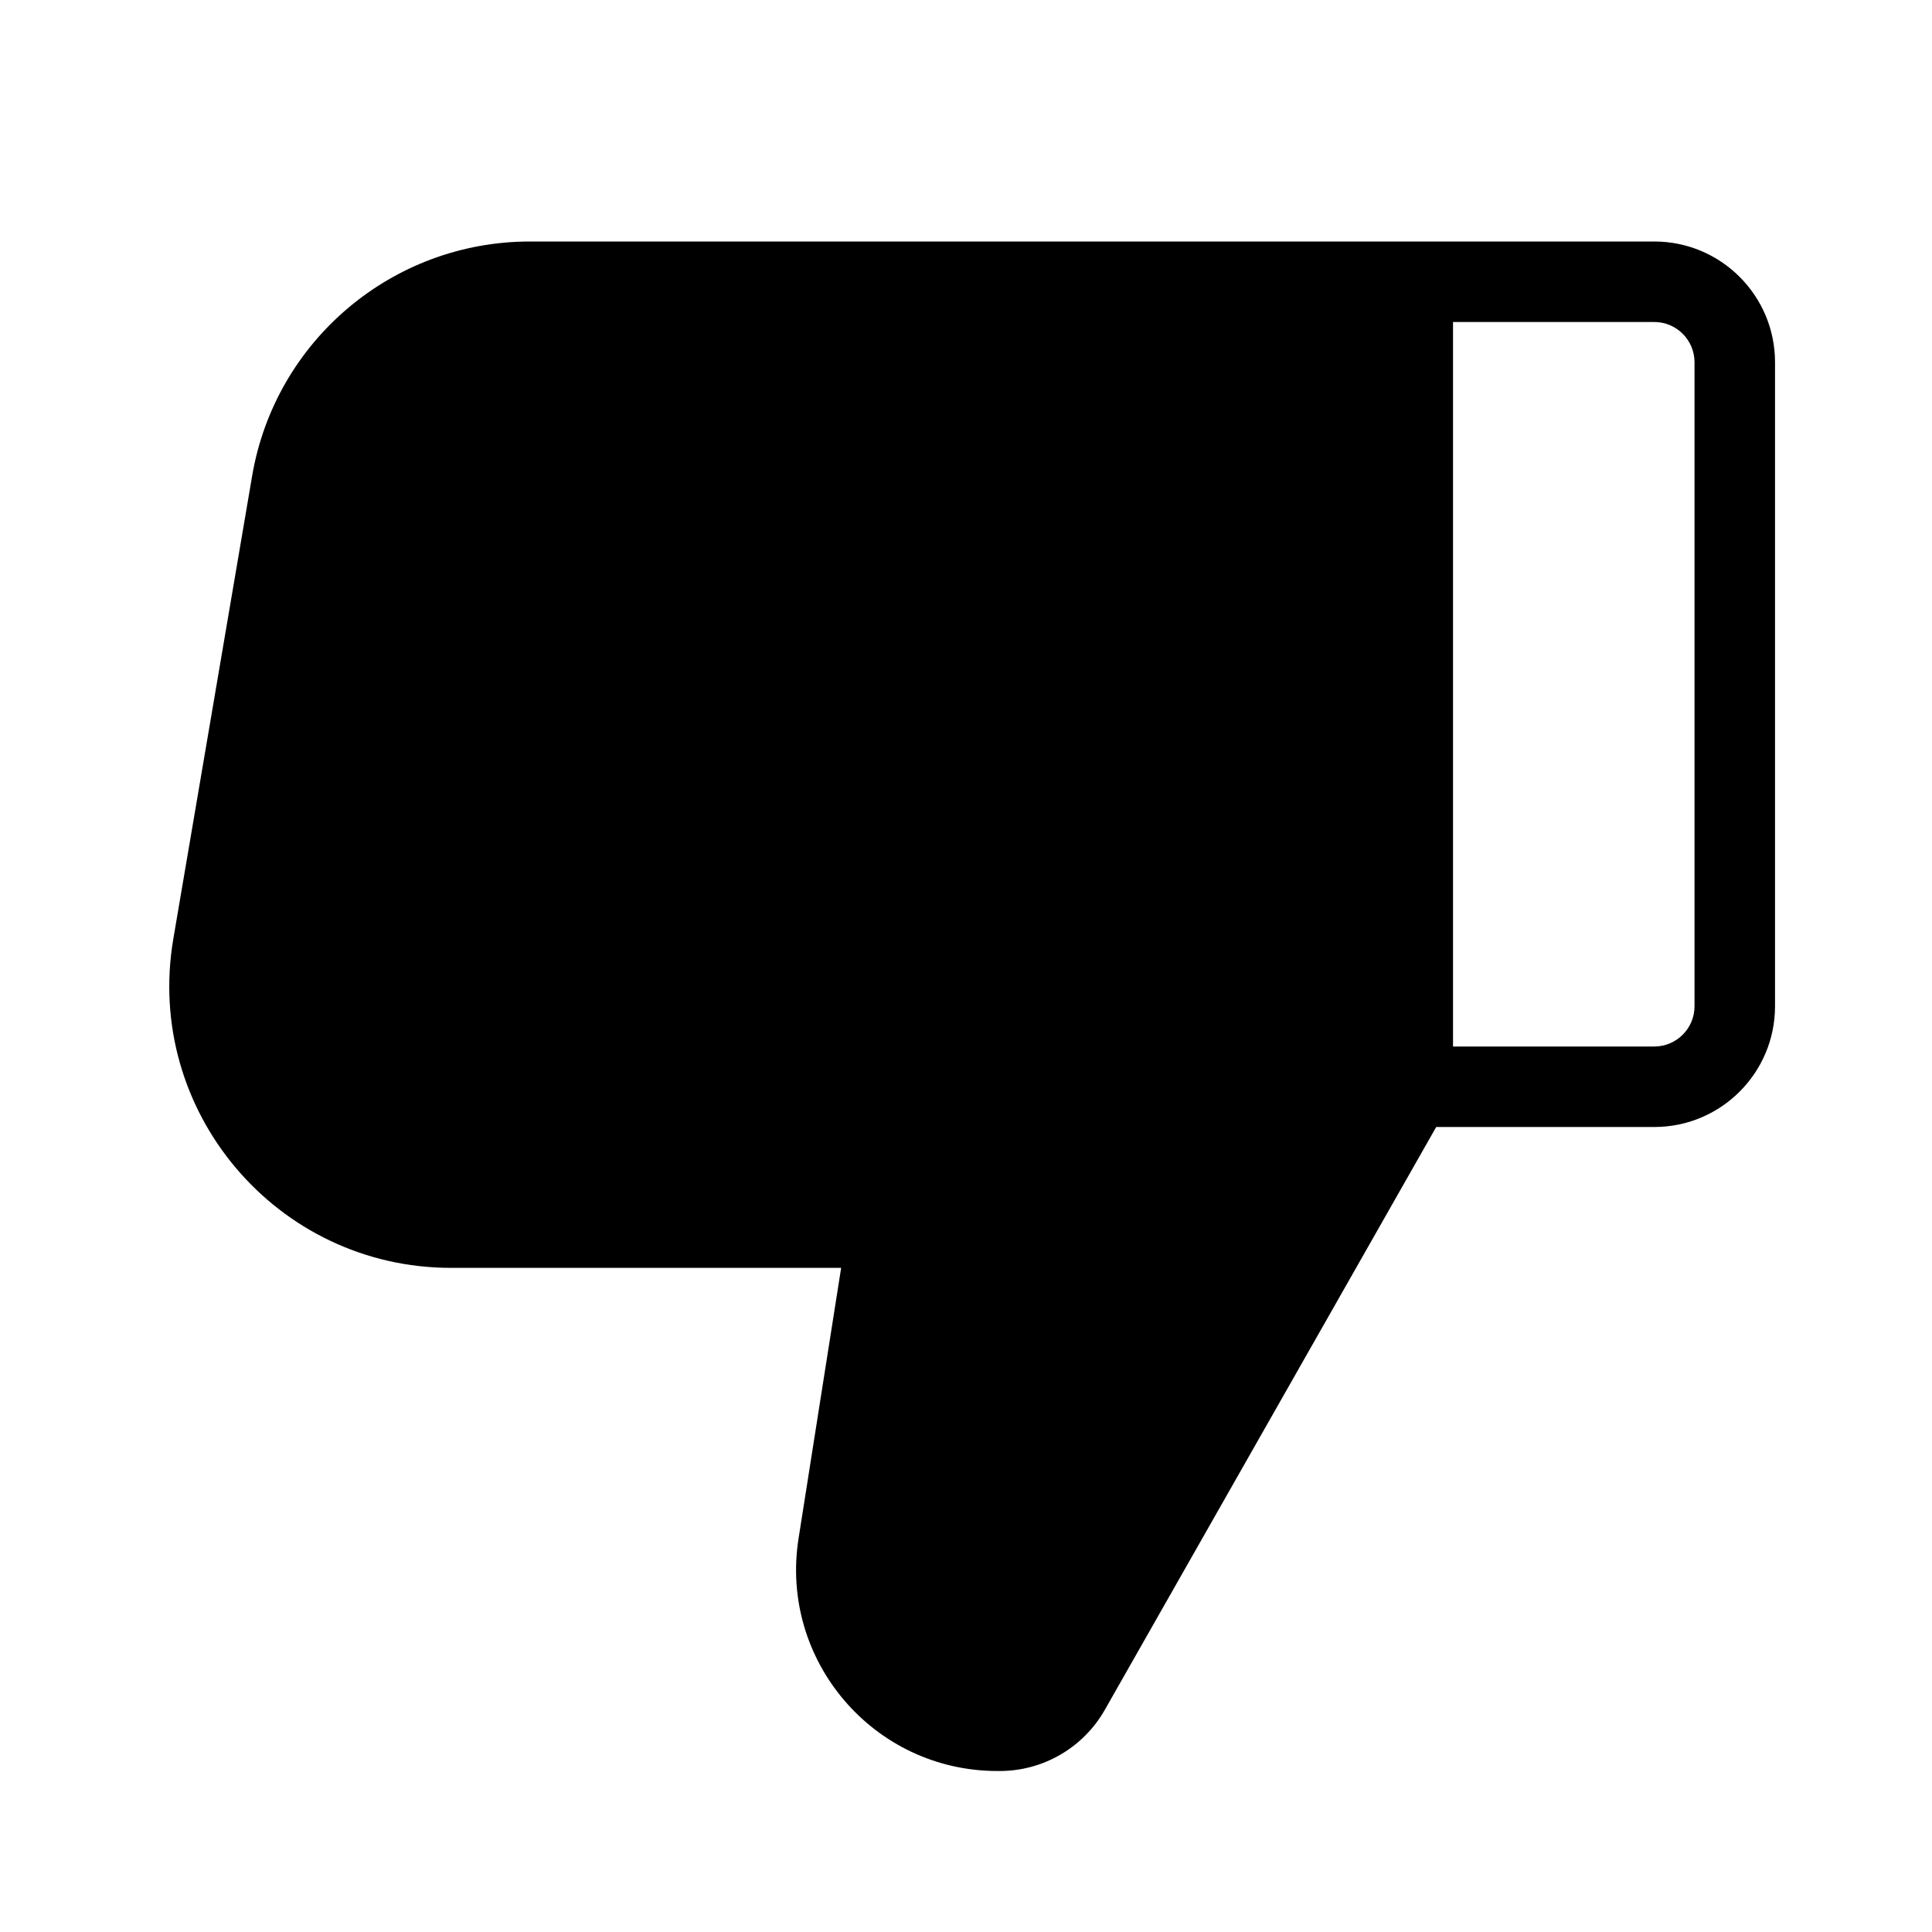
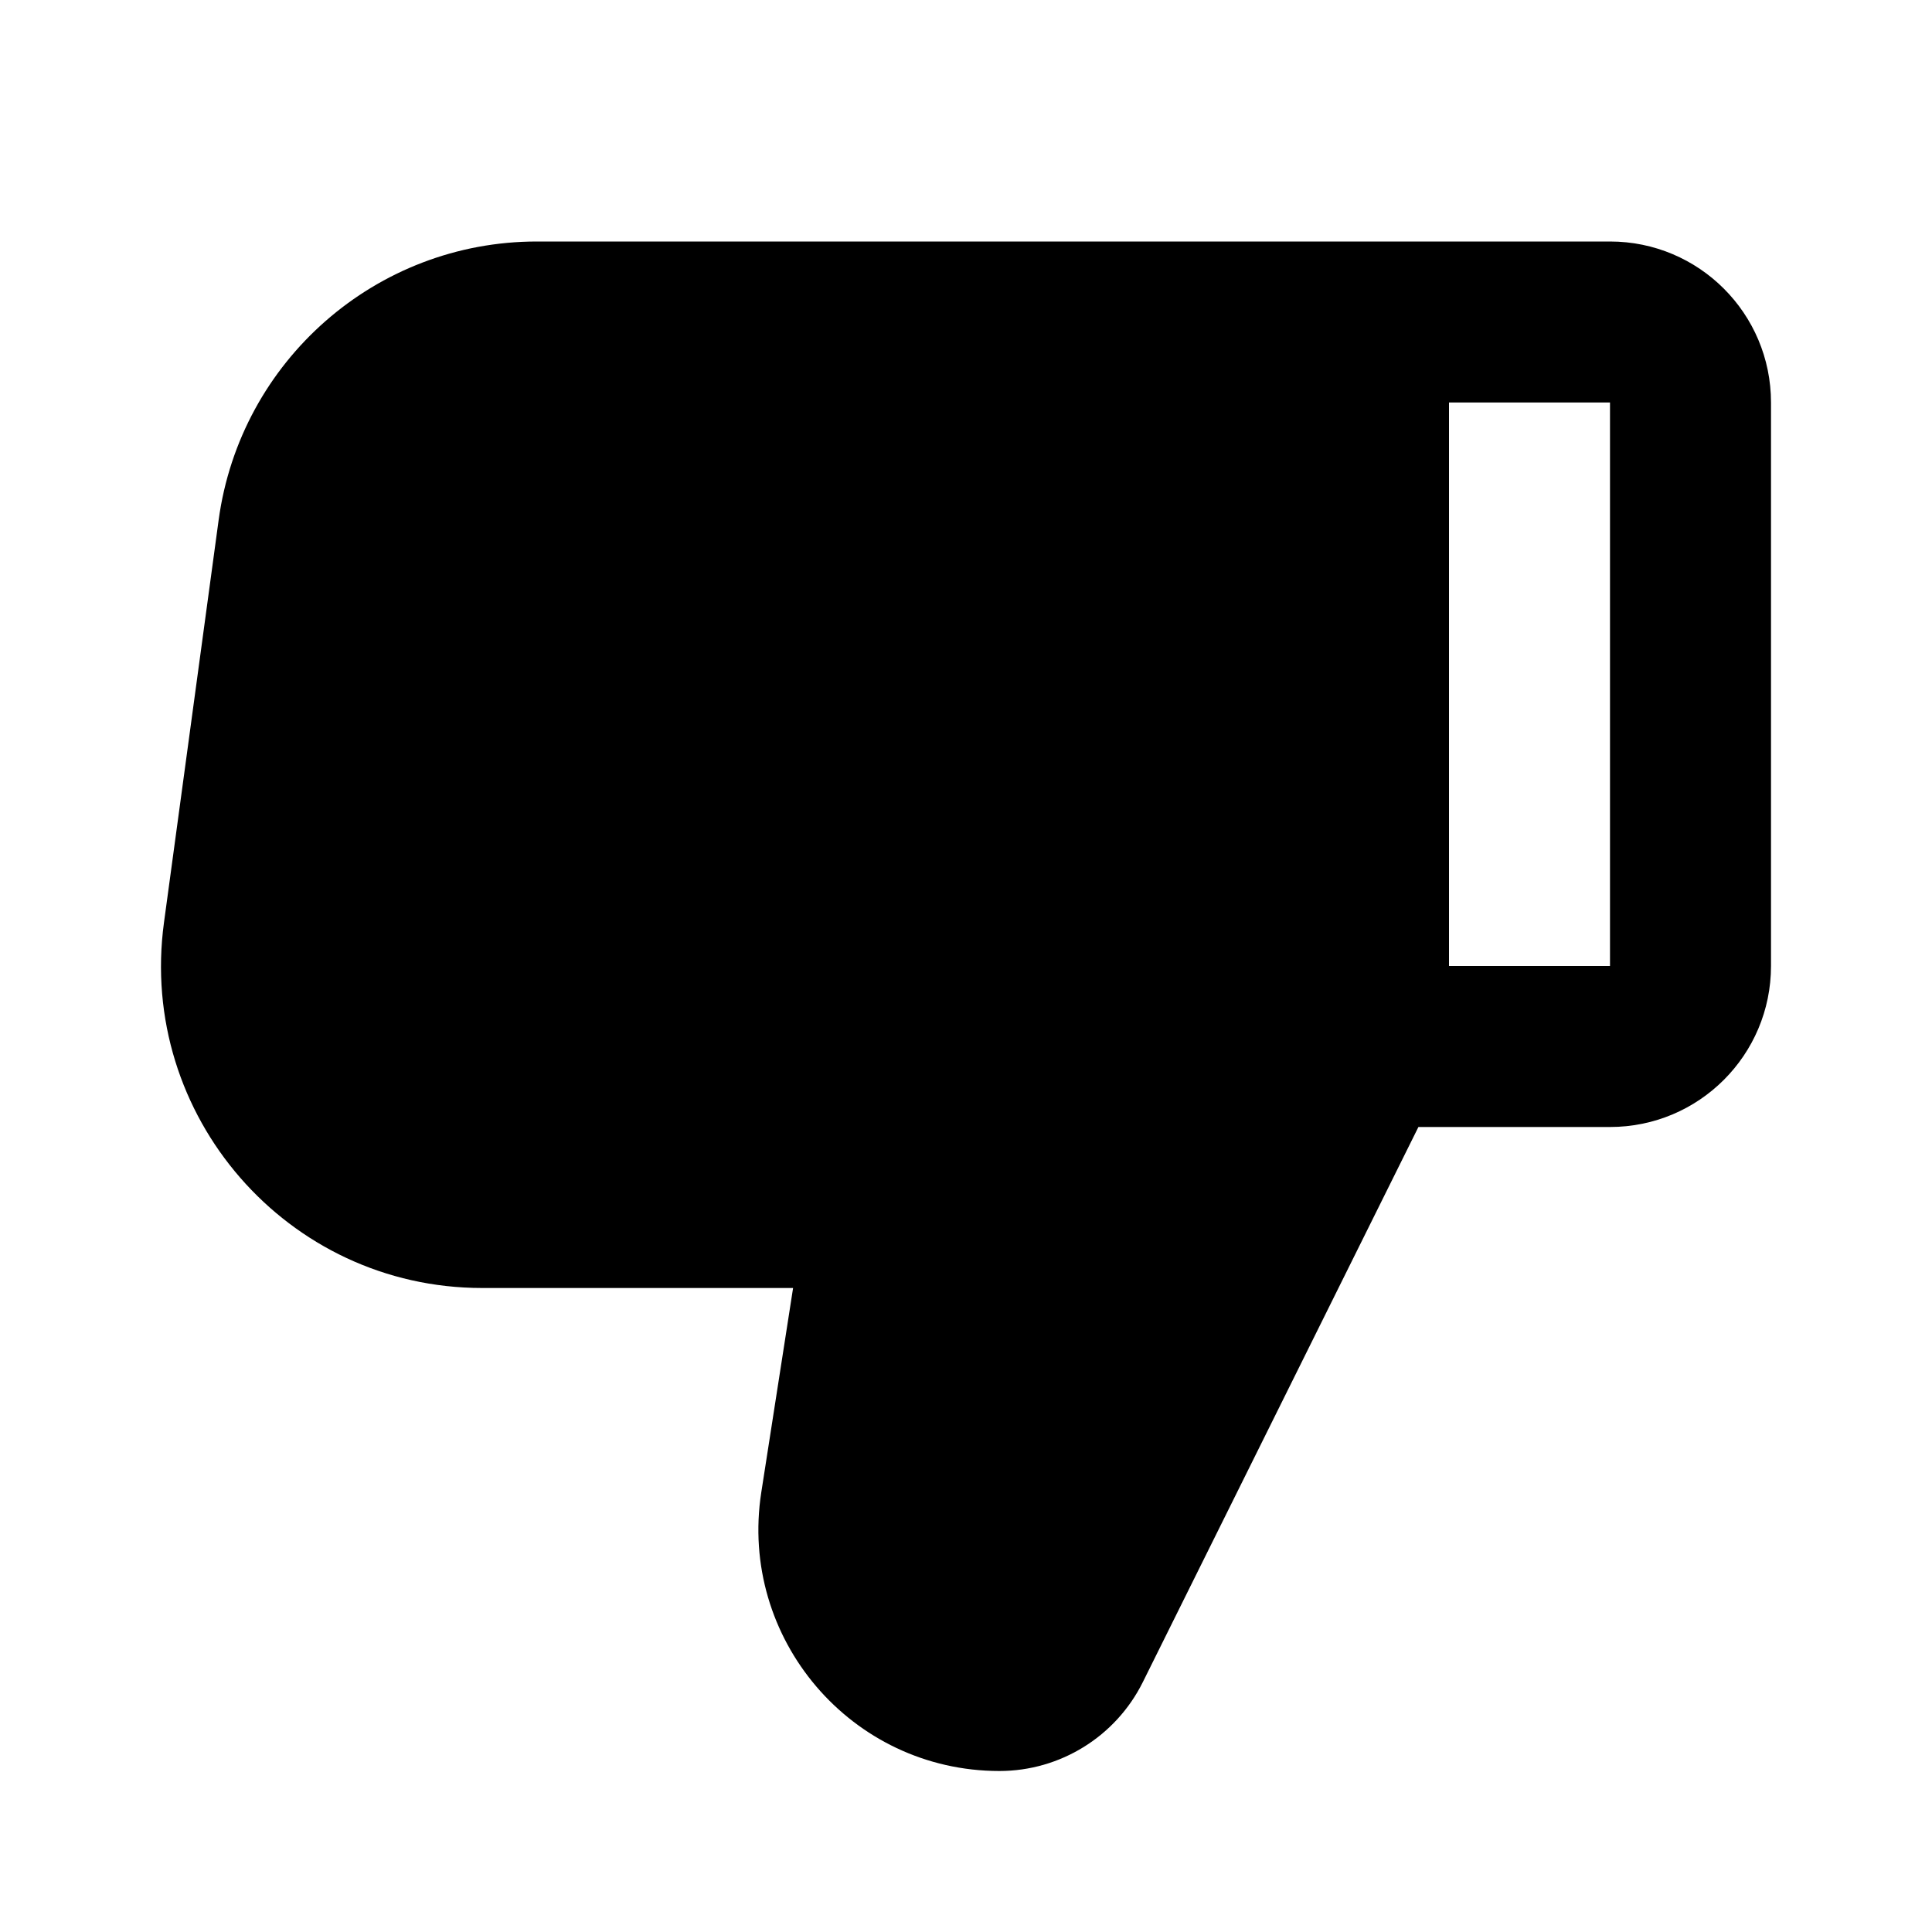
<svg xmlns="http://www.w3.org/2000/svg" width="24" height="24" viewBox="0 0 24 24" fill="none">
-   <path fill-rule="evenodd" clip-rule="evenodd" d="M18.05 4V13H20.55C20.826 13 21.05 12.776 21.05 12.5V4.5C21.05 4.224 20.826 4 20.55 4H18.05ZM17.841 14H20.55C21.378 14 22.05 13.328 22.05 12.5V4.5C22.05 3.672 21.378 3 20.55 3H6.583C4.876 3 3.418 4.231 3.132 5.913L2.153 11.663C1.79 13.8 3.436 15.75 5.604 15.75H10.449L9.92 19.111C9.681 20.628 10.854 22 12.389 22H12.42C12.959 22 13.457 21.71 13.724 21.241L17.841 14Z" fill="black" />
+   <path fill-rule="evenodd" clip-rule="evenodd" d="M14.197 20.895C13.861 21.572 13.17 22 12.415 22C10.574 22 9.175 20.353 9.457 18.538L9.852 16H5.99C3.569 16 1.711 13.858 2.037 11.46L2.716 6.46C2.985 4.481 4.672 3 6.669 3L20 3C21.105 3 22 3.895 22 5L22 12C22 13.105 21.105 14 20 14H17.62L14.197 20.895ZM18 12H20L20 5H18L18 12Z" fill="black" />
</svg>
